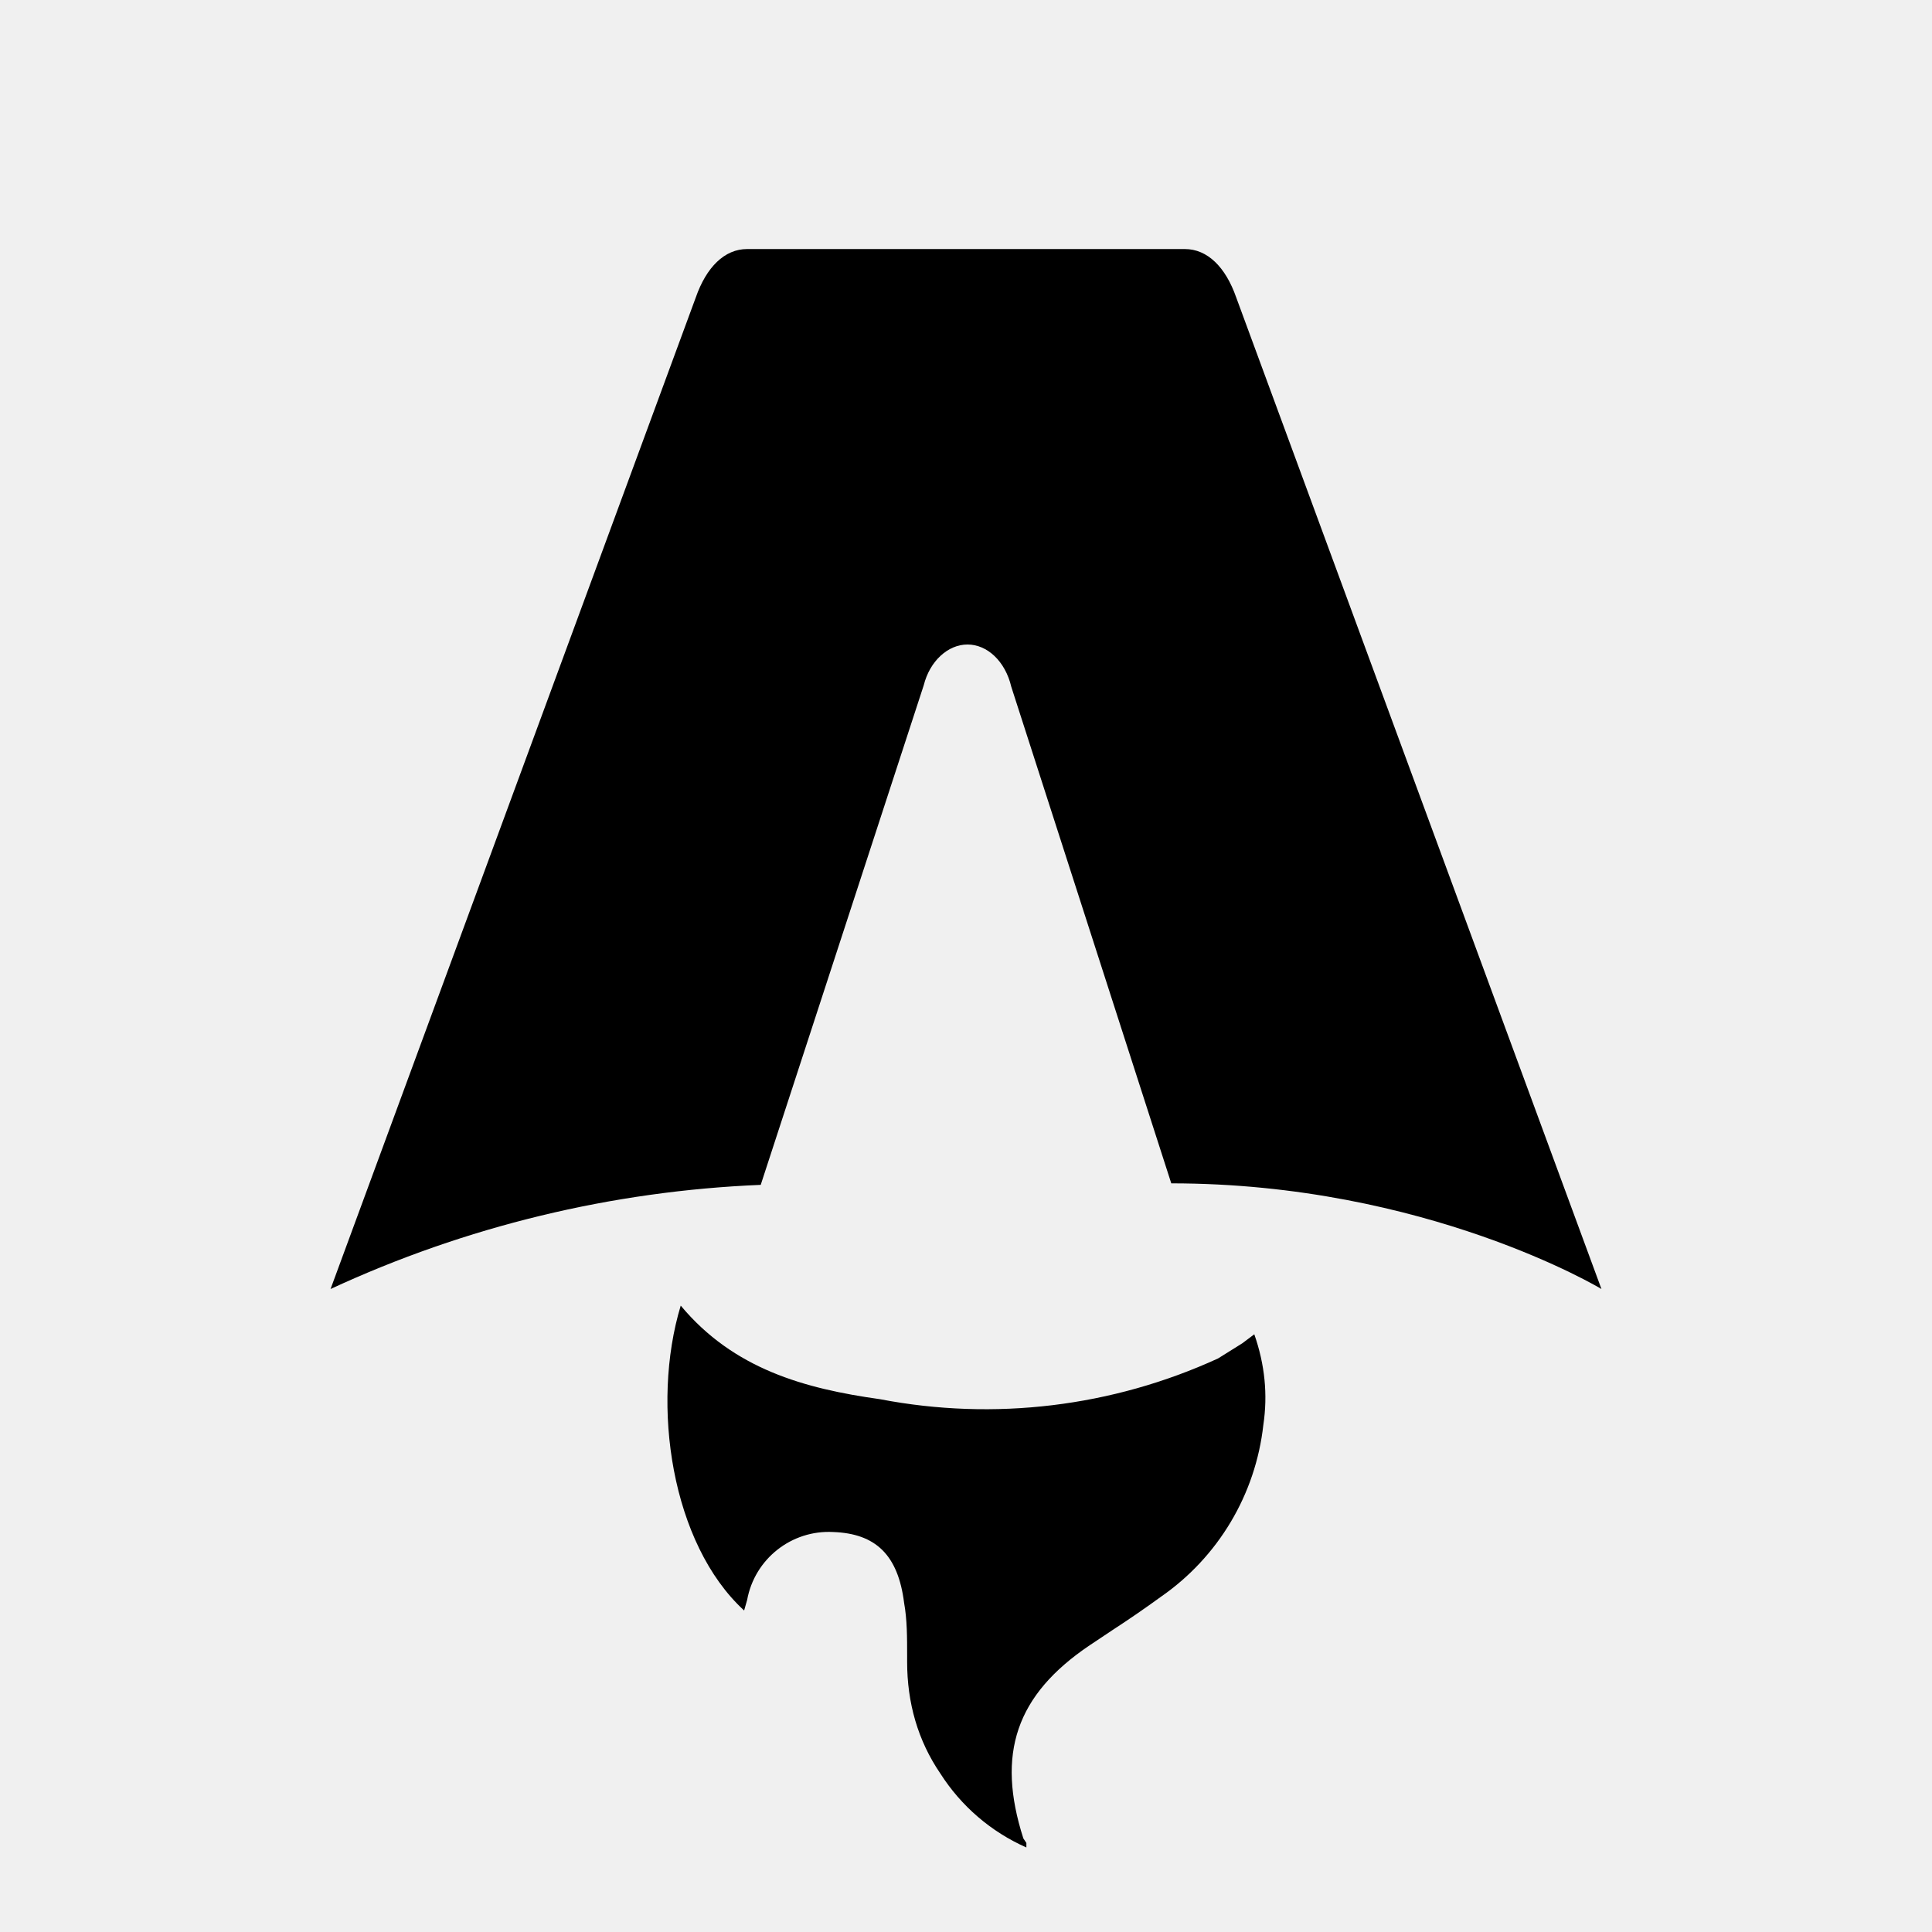
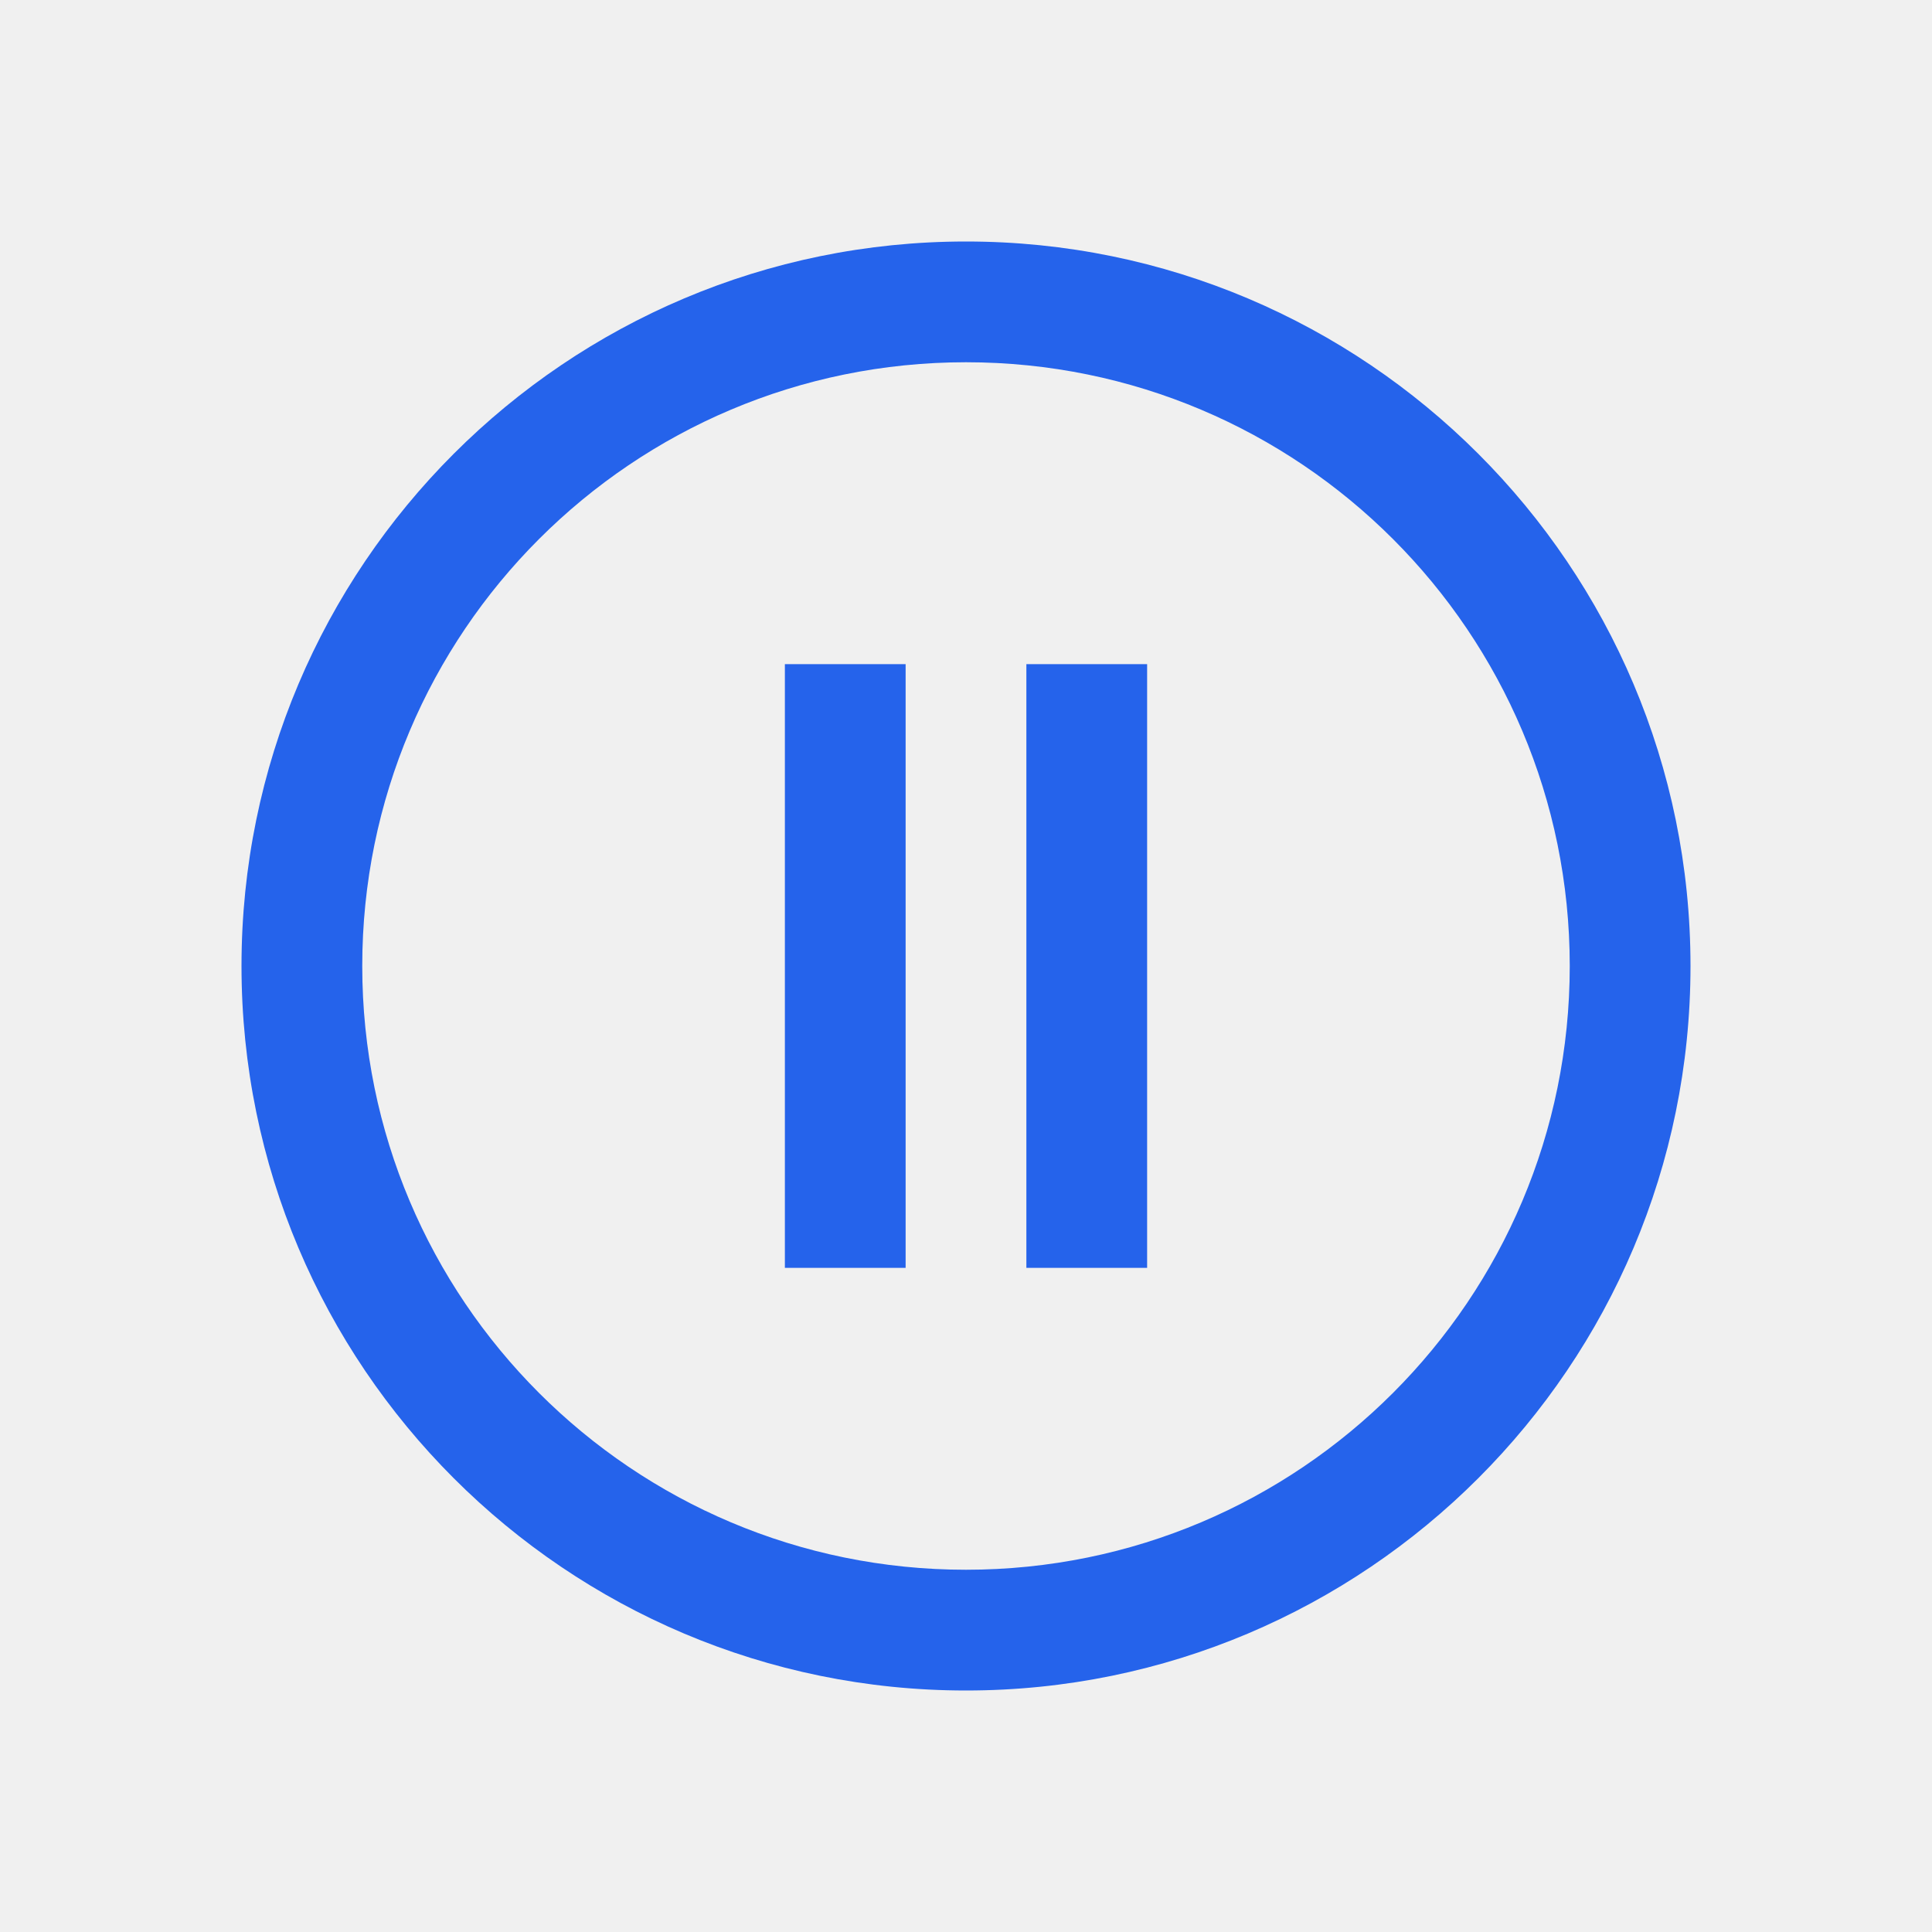
<svg xmlns="http://www.w3.org/2000/svg" fill="none" viewBox="0 0 128 128">
-   <path d="M50.4 78.5a75.1 75.1 0 0 0-28.5 6.9l24.2-65.7c.7-2 1.9-3.2 3.4-3.2h29c1.5 0 2.7 1.2 3.4 3.2l24.2 65.7s-11.6-7-28.5-7L67 45.5c-.4-1.7-1.6-2.8-2.9-2.8-1.3 0-2.5 1.1-2.9 2.7L50.4 78.5Zm-1.1 28.2Zm-4.2-20.2c-2 6.6-.6 15.8 4.2 20.2a17.5 17.5 0 0 1 .2-.7 5.5 5.5 0 0 1 5.7-4.5c2.8.1 4.3 1.5 4.7 4.7.2 1.1.2 2.3.2 3.5v.4c0 2.7.7 5.2 2.2 7.4a13 13 0 0 0 5.7 4.9v-.3l-.2-.3c-1.8-5.6-.5-9.5 4.4-12.8l1.5-1a73 73 0 0 0 3.2-2.2 16 16 0 0 0 6.8-11.4c.3-2 .1-4-.6-6l-.8.6-1.6 1a37 37 0 0 1-22.4 2.7c-5-.7-9.7-2-13.2-6.2Z" />
+   <path d="M64 16c-26.5 0-48 21.5-48 48s21.5 48 48 48 48-21.5 48-48-21.5-48-48-48zm0 8c22.1 0 40 17.9 40 40s-17.9 40-40 40-40-17.9-40-40 17.9-40 40-40zm-12 20v40h8V44h-8zm16 0v40h8V44h-8z" />
  <style>
-         path { fill: #000; }
+         path { fill: #2563eb; }
        @media (prefers-color-scheme: dark) {
-             path { fill: #FFF; }
+             path { fill: #3b82f6; }
        }
    </style>
</svg>
